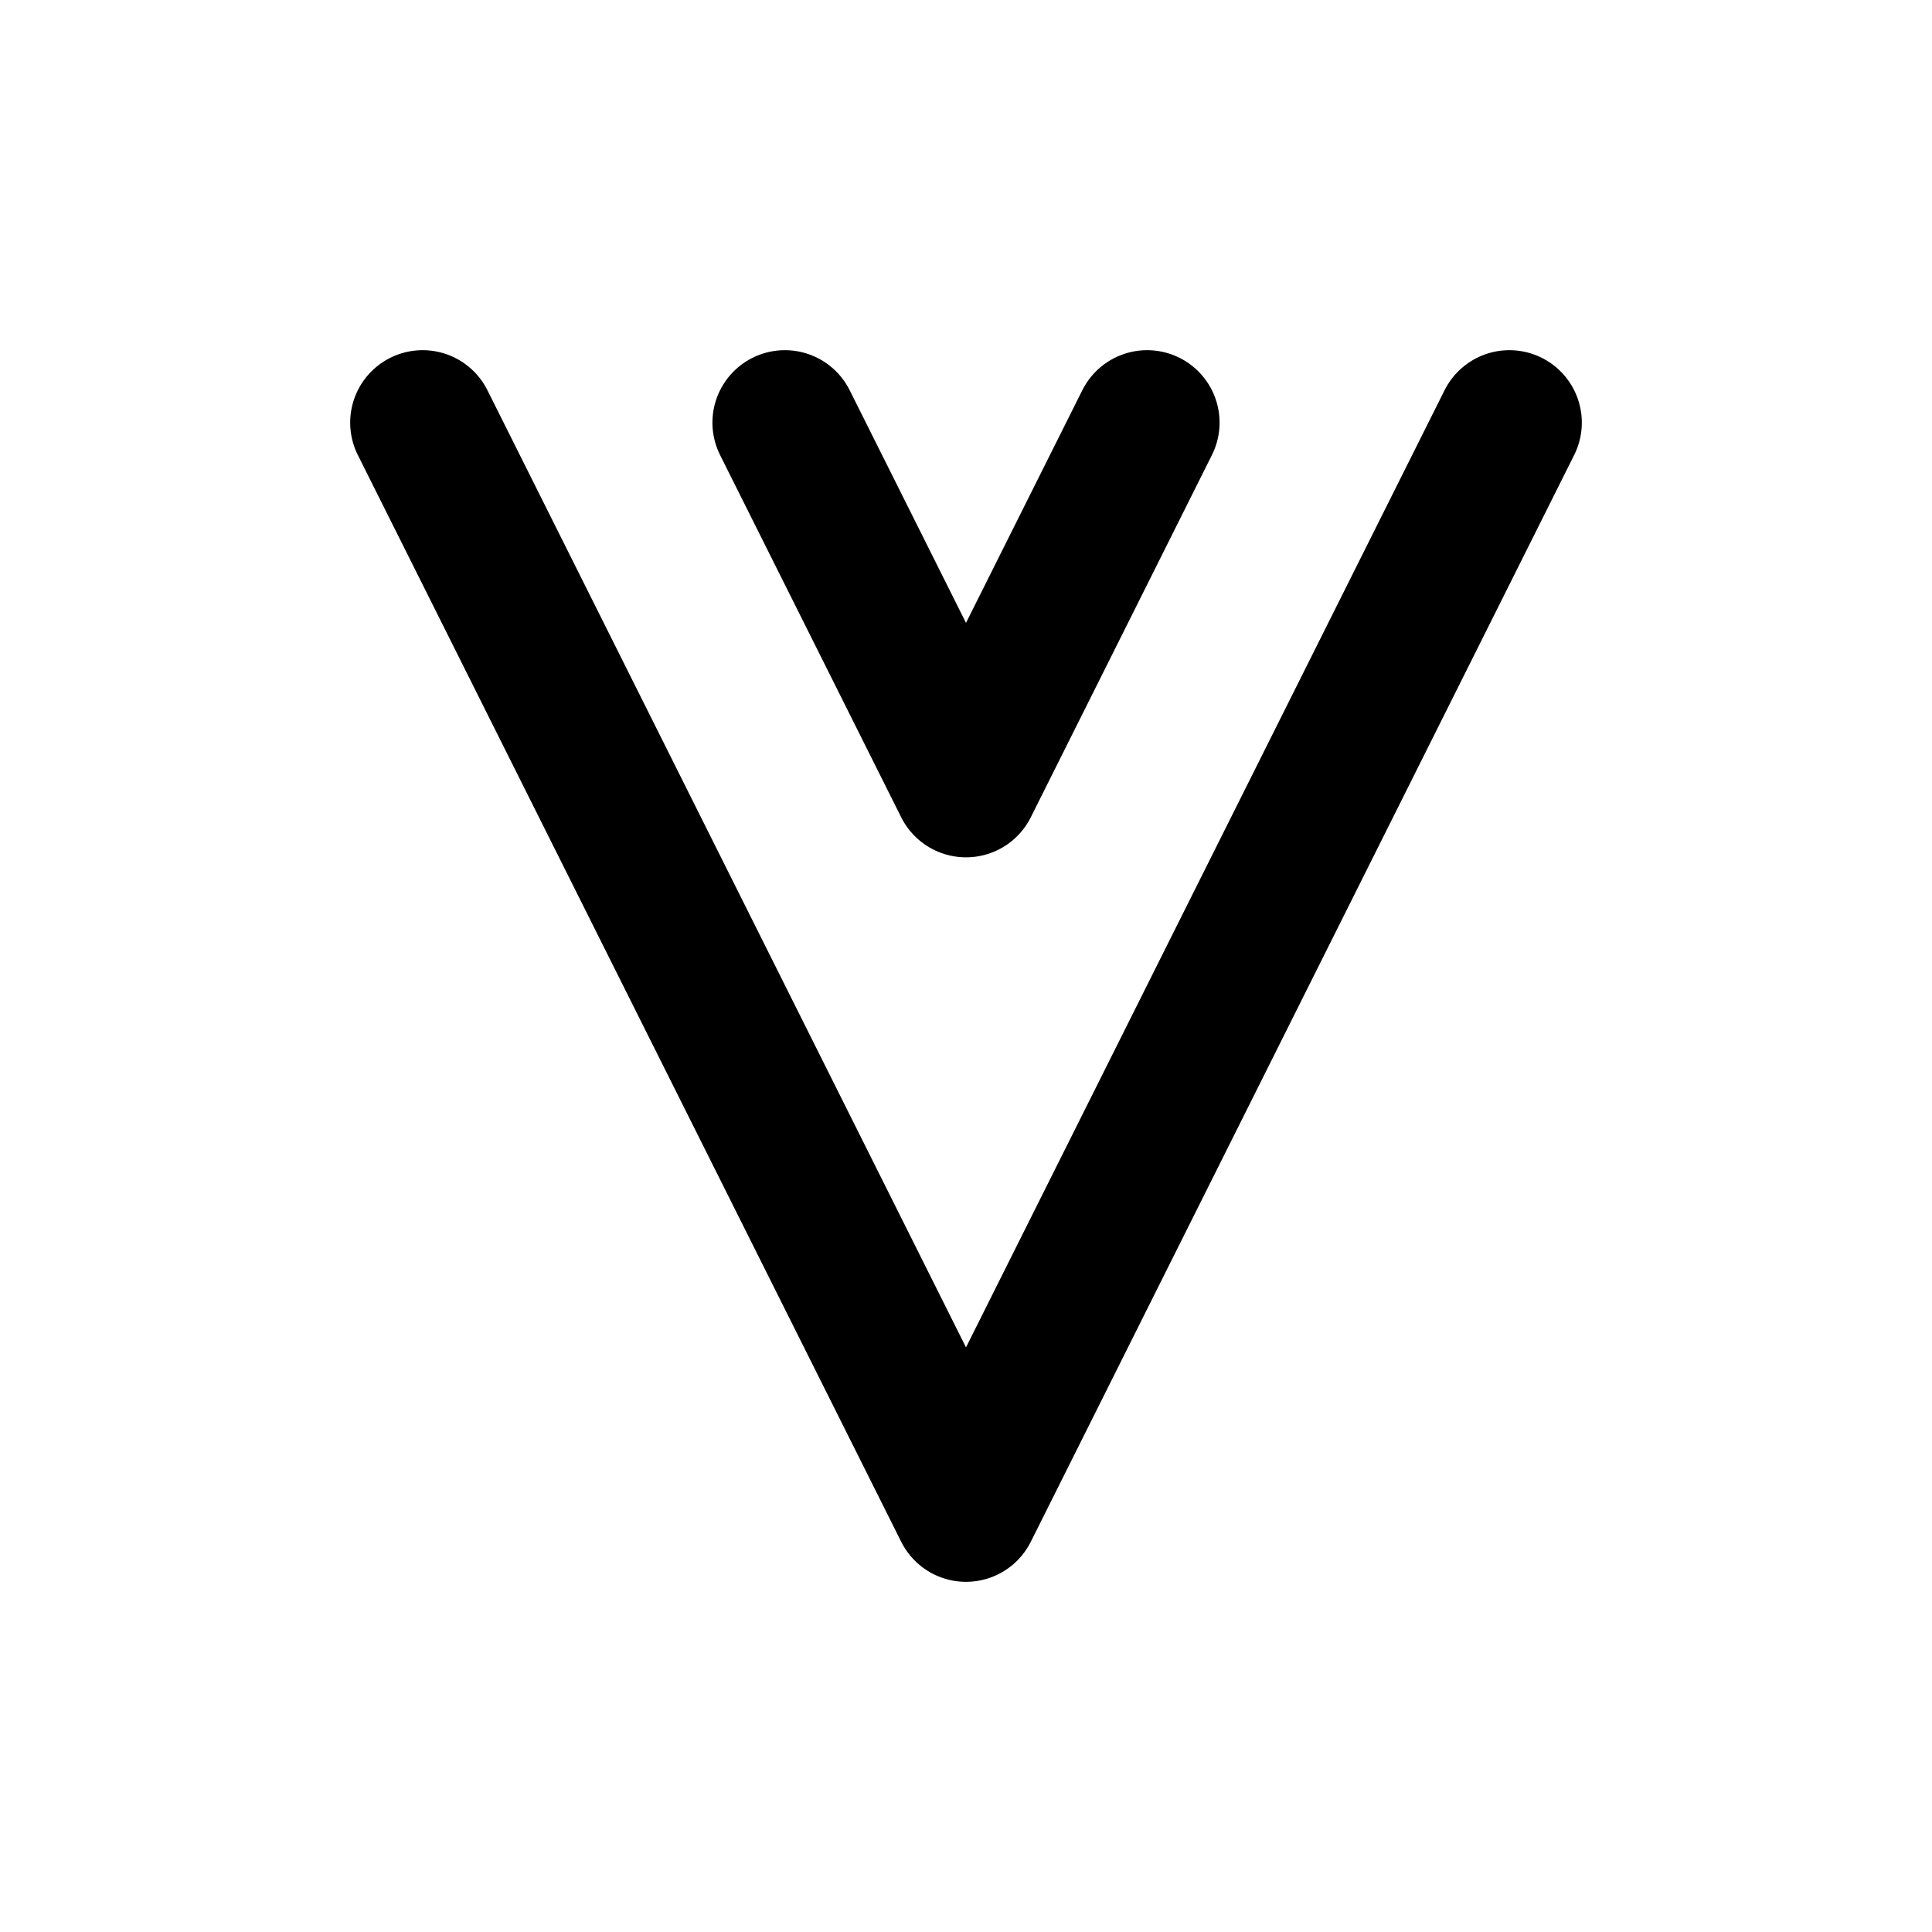
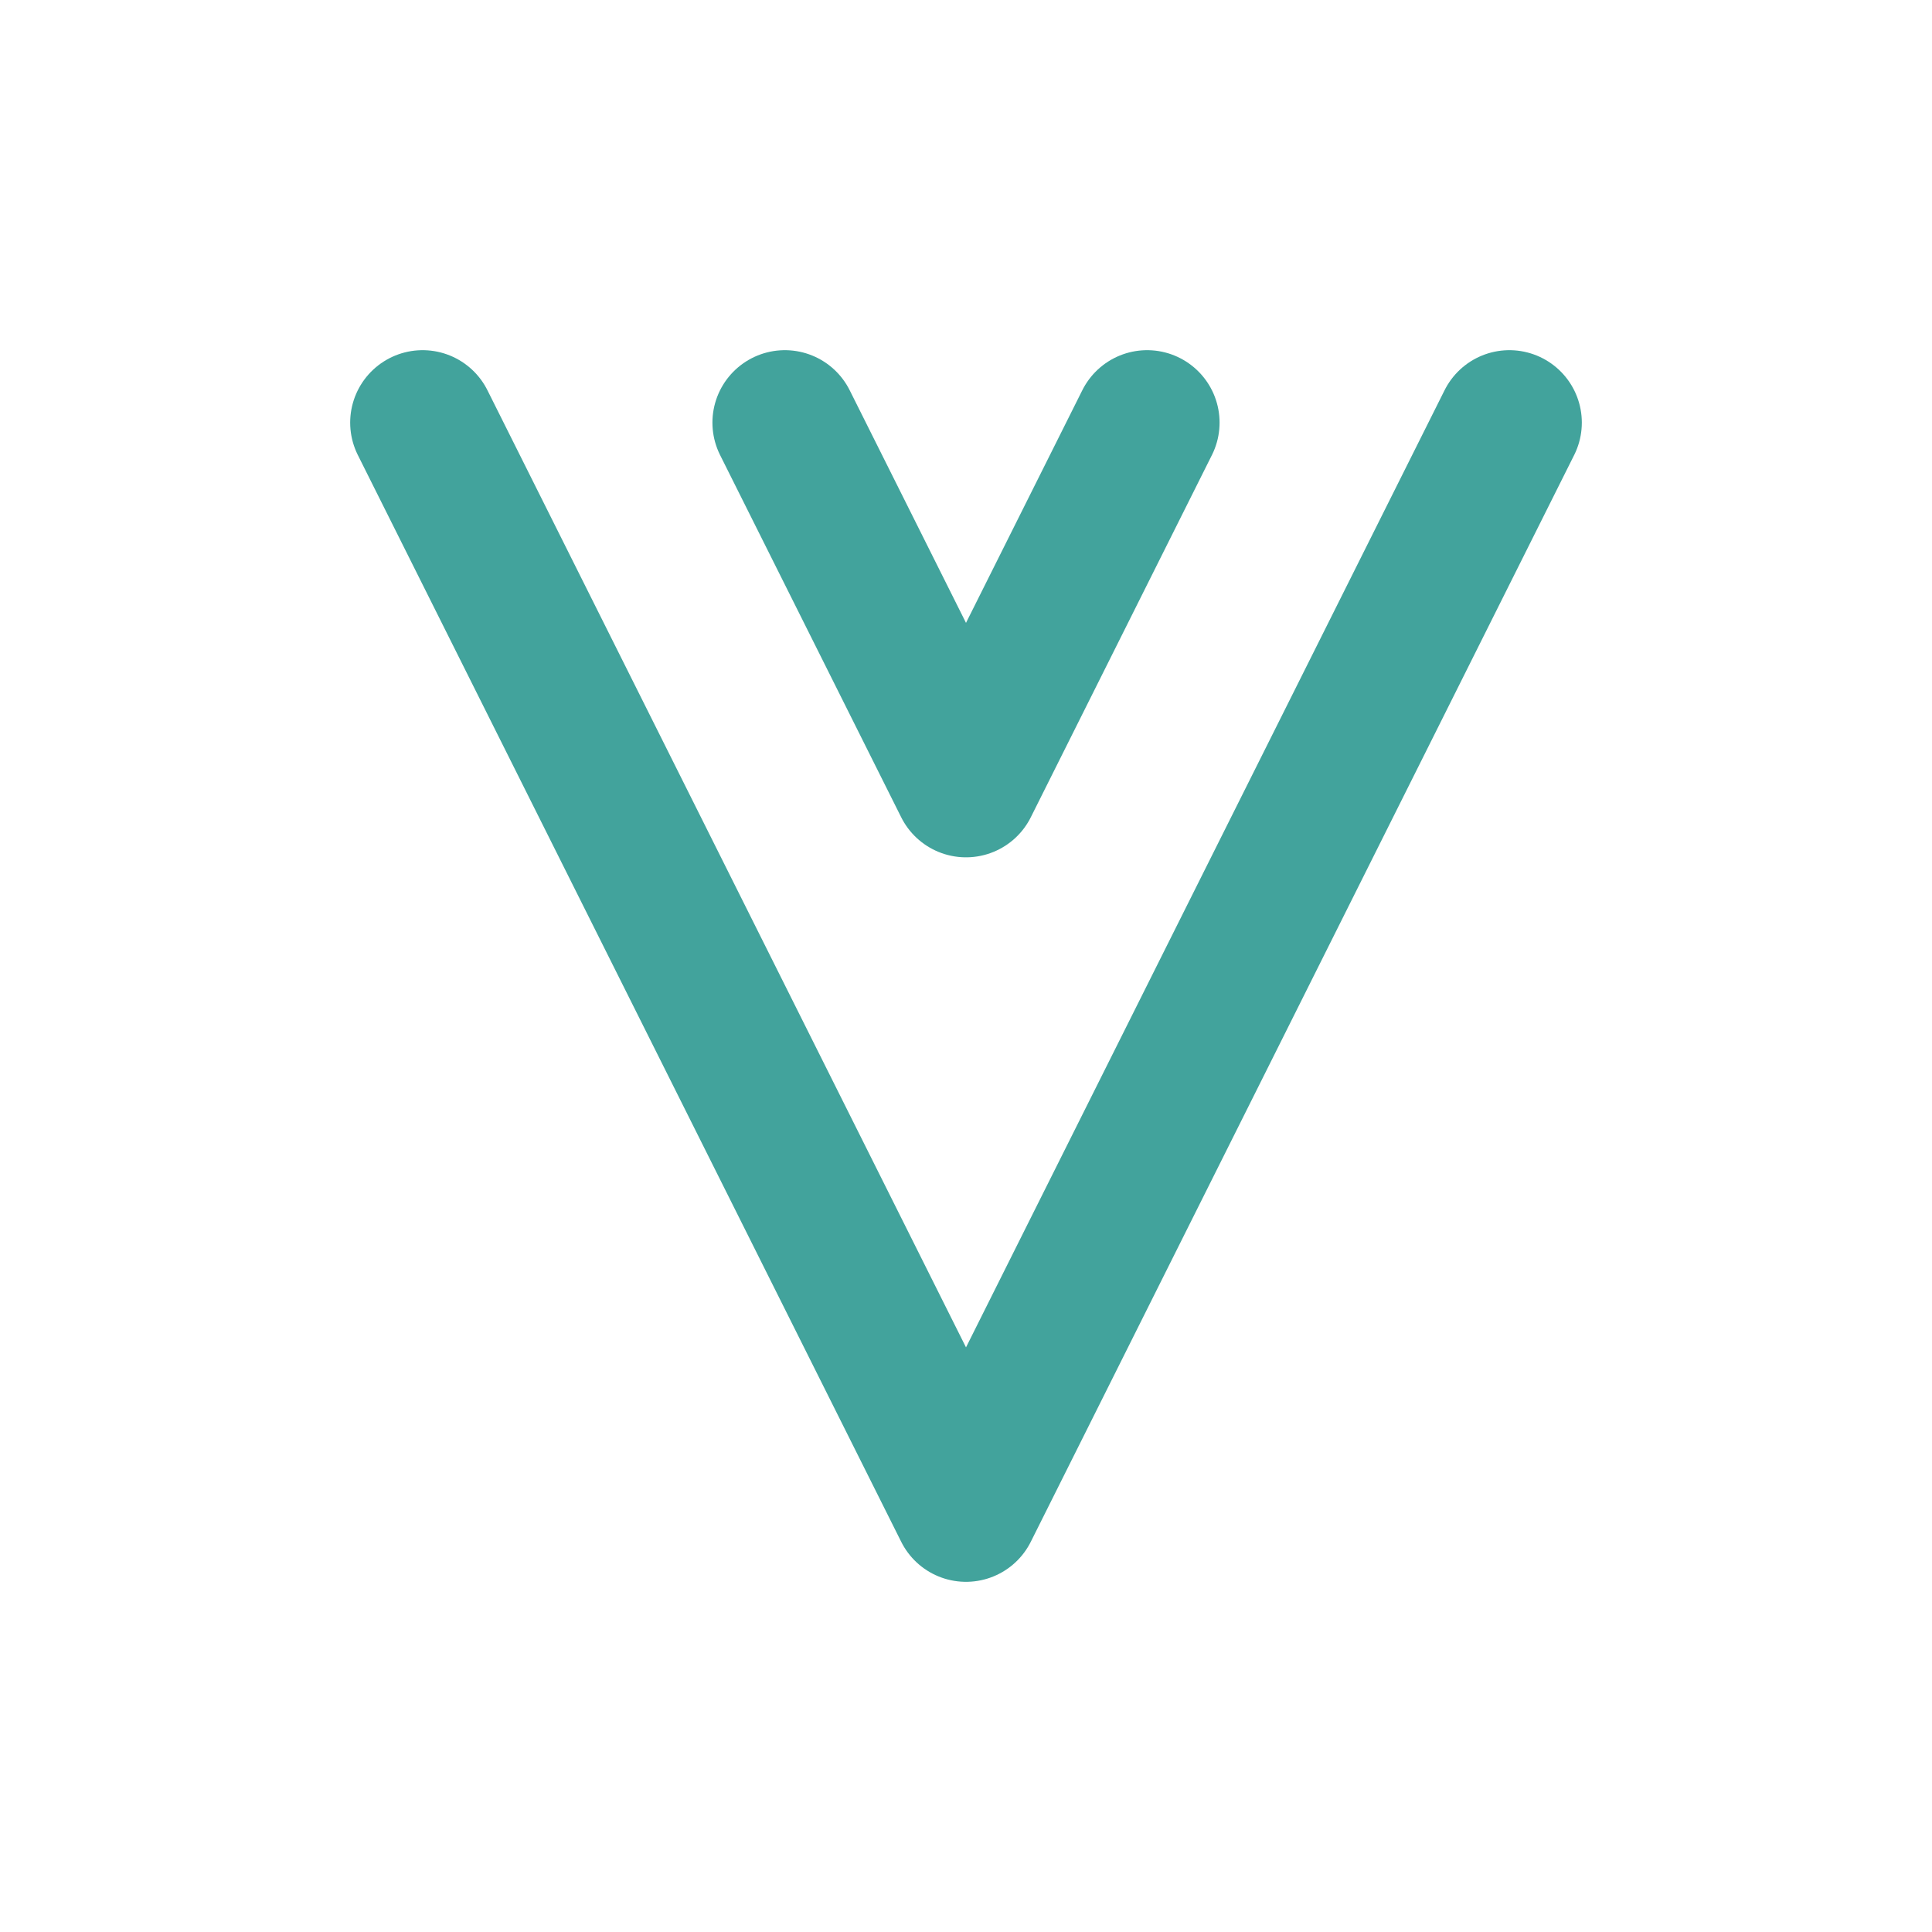
<svg xmlns="http://www.w3.org/2000/svg" width="16" height="16" viewBox="0 0 16 16" fill="none">
-   <path d="M3.5 3.5L8 12.5L12.5 3.5" stroke="black" stroke-width="1.2" stroke-linecap="round" stroke-linejoin="round" />
-   <path d="M6.5 3.5L8 6.5L9.5 3.5" stroke="black" stroke-width="1.2" stroke-linecap="round" stroke-linejoin="round" />
+   <path d="M3.5 3.5L8 12.5L12.5 3.5" stroke="#42A39C" stroke-width="1.2" stroke-linecap="round" stroke-linejoin="round" />
+   <path d="M6.5 3.5L8 6.5L9.5 3.5" stroke="#42A39C" stroke-width="1.2" stroke-linecap="round" stroke-linejoin="round" />
</svg>
